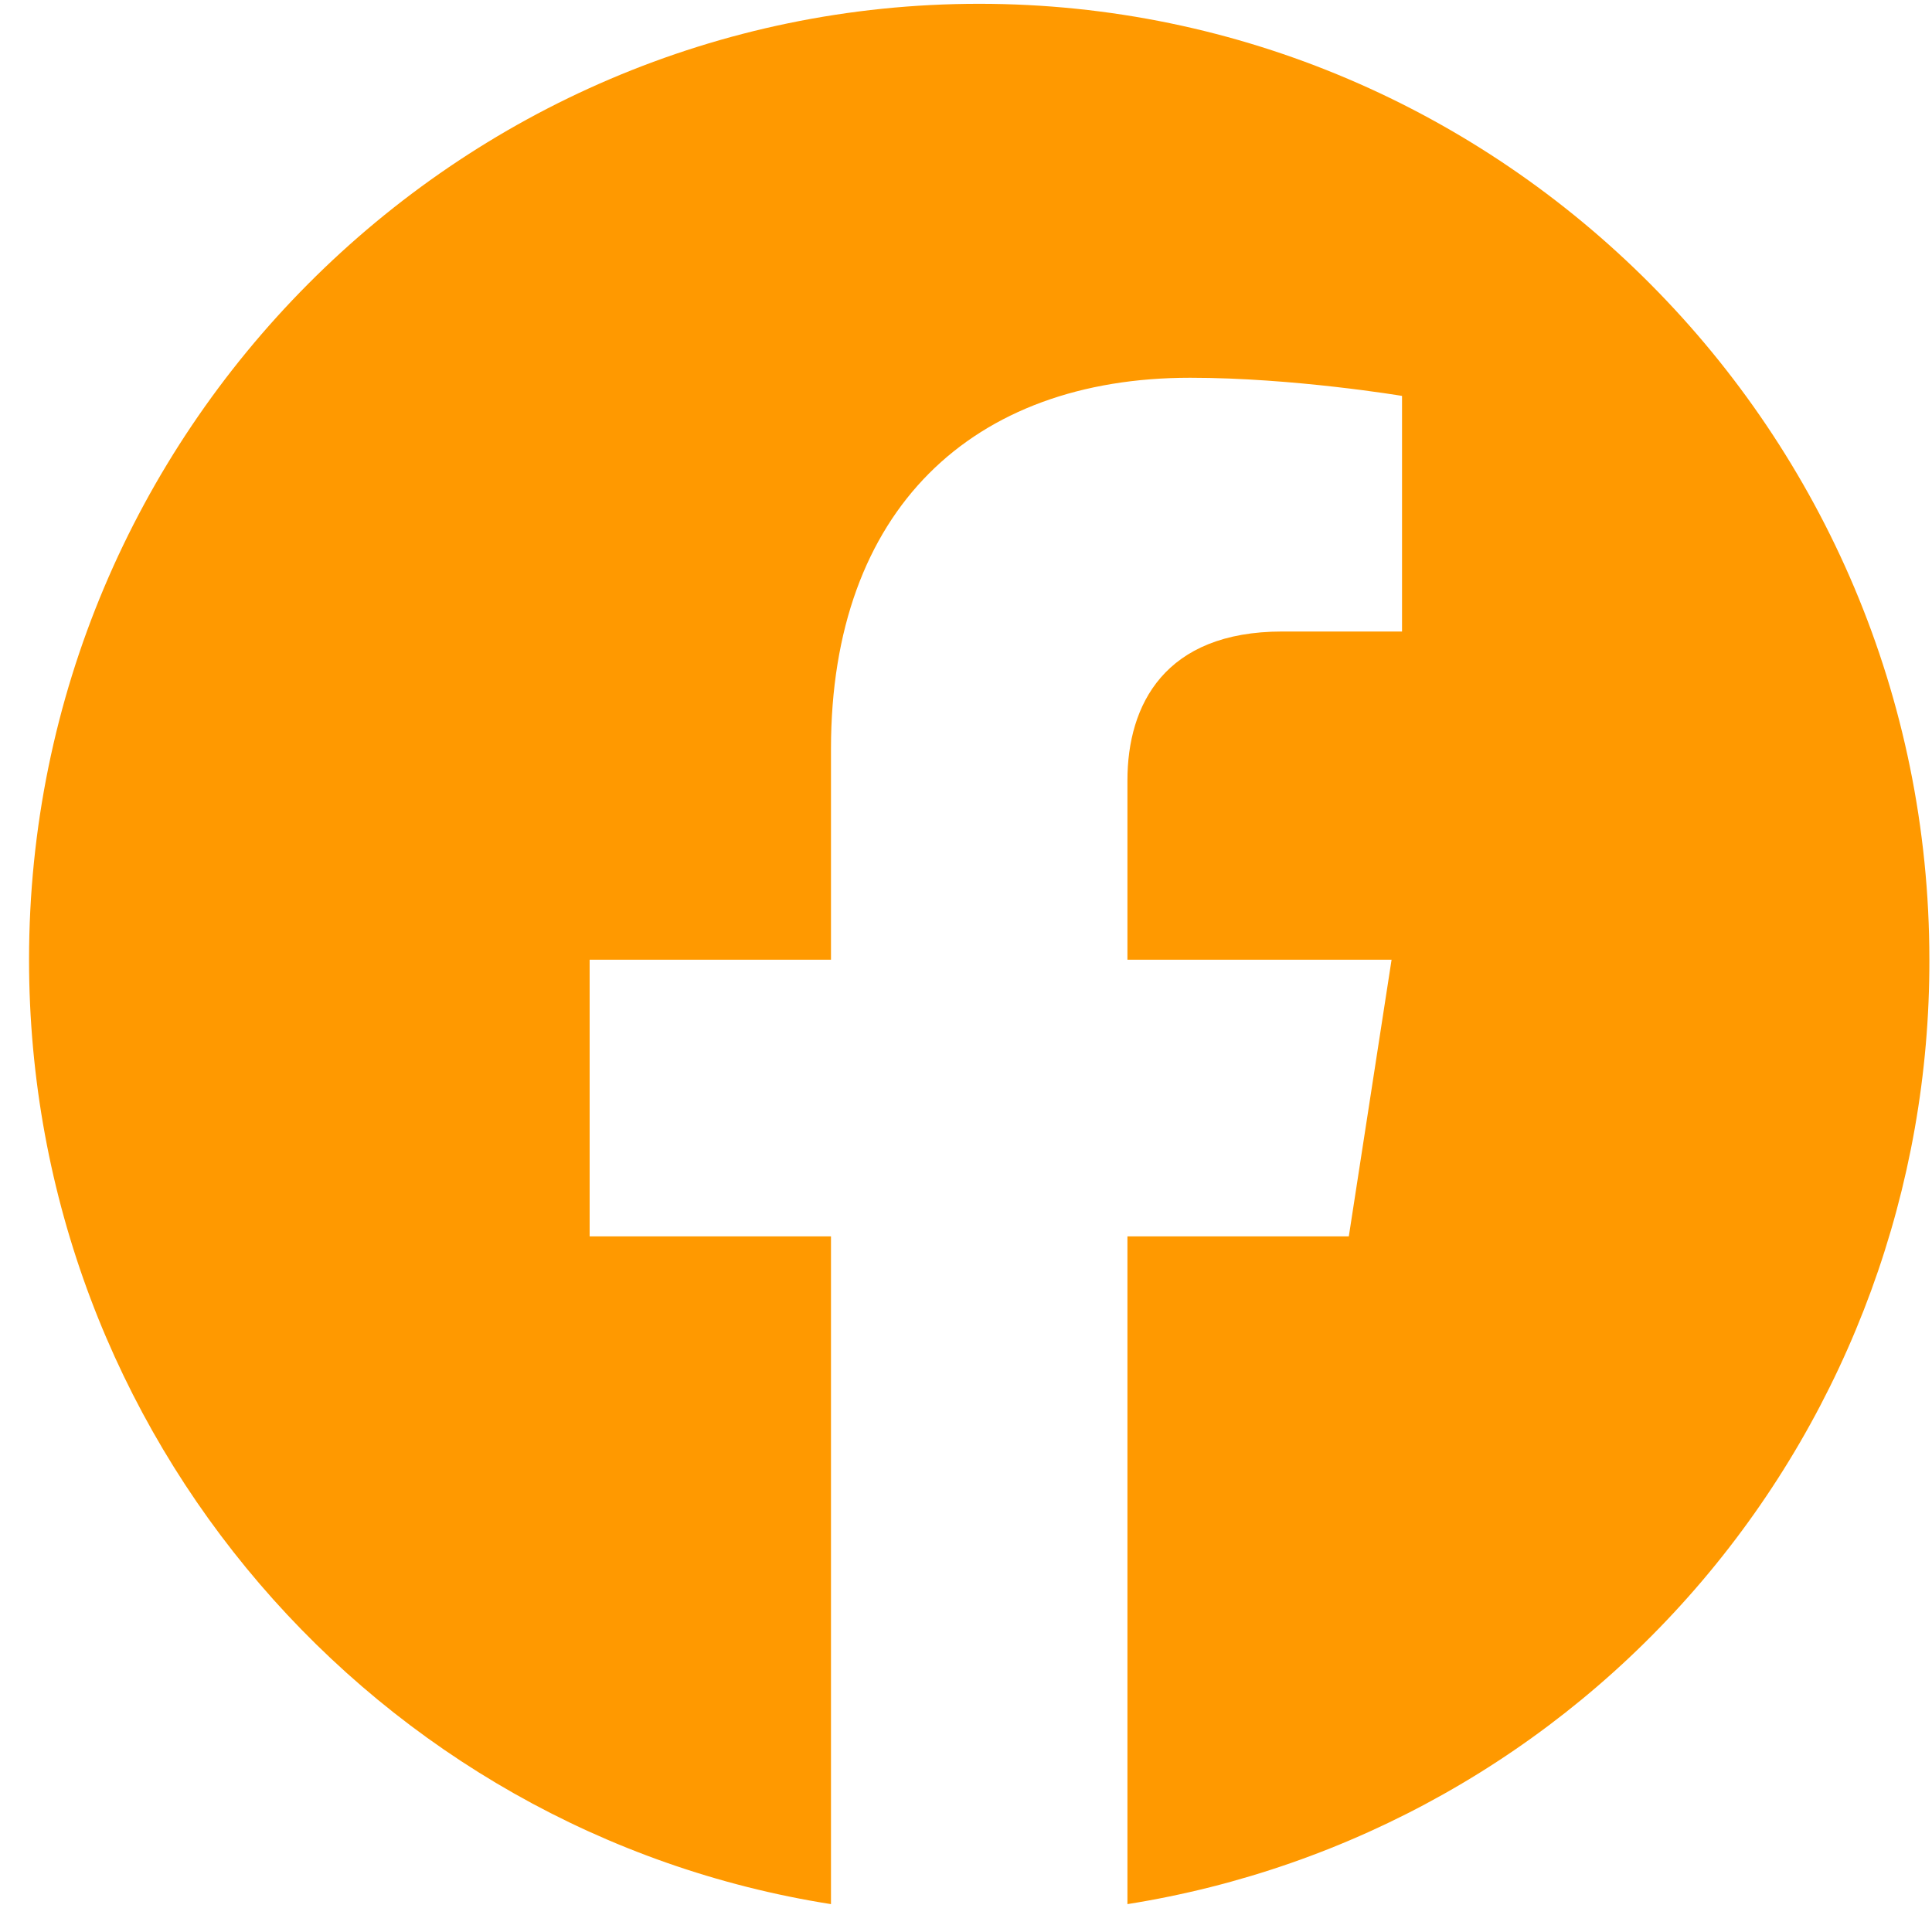
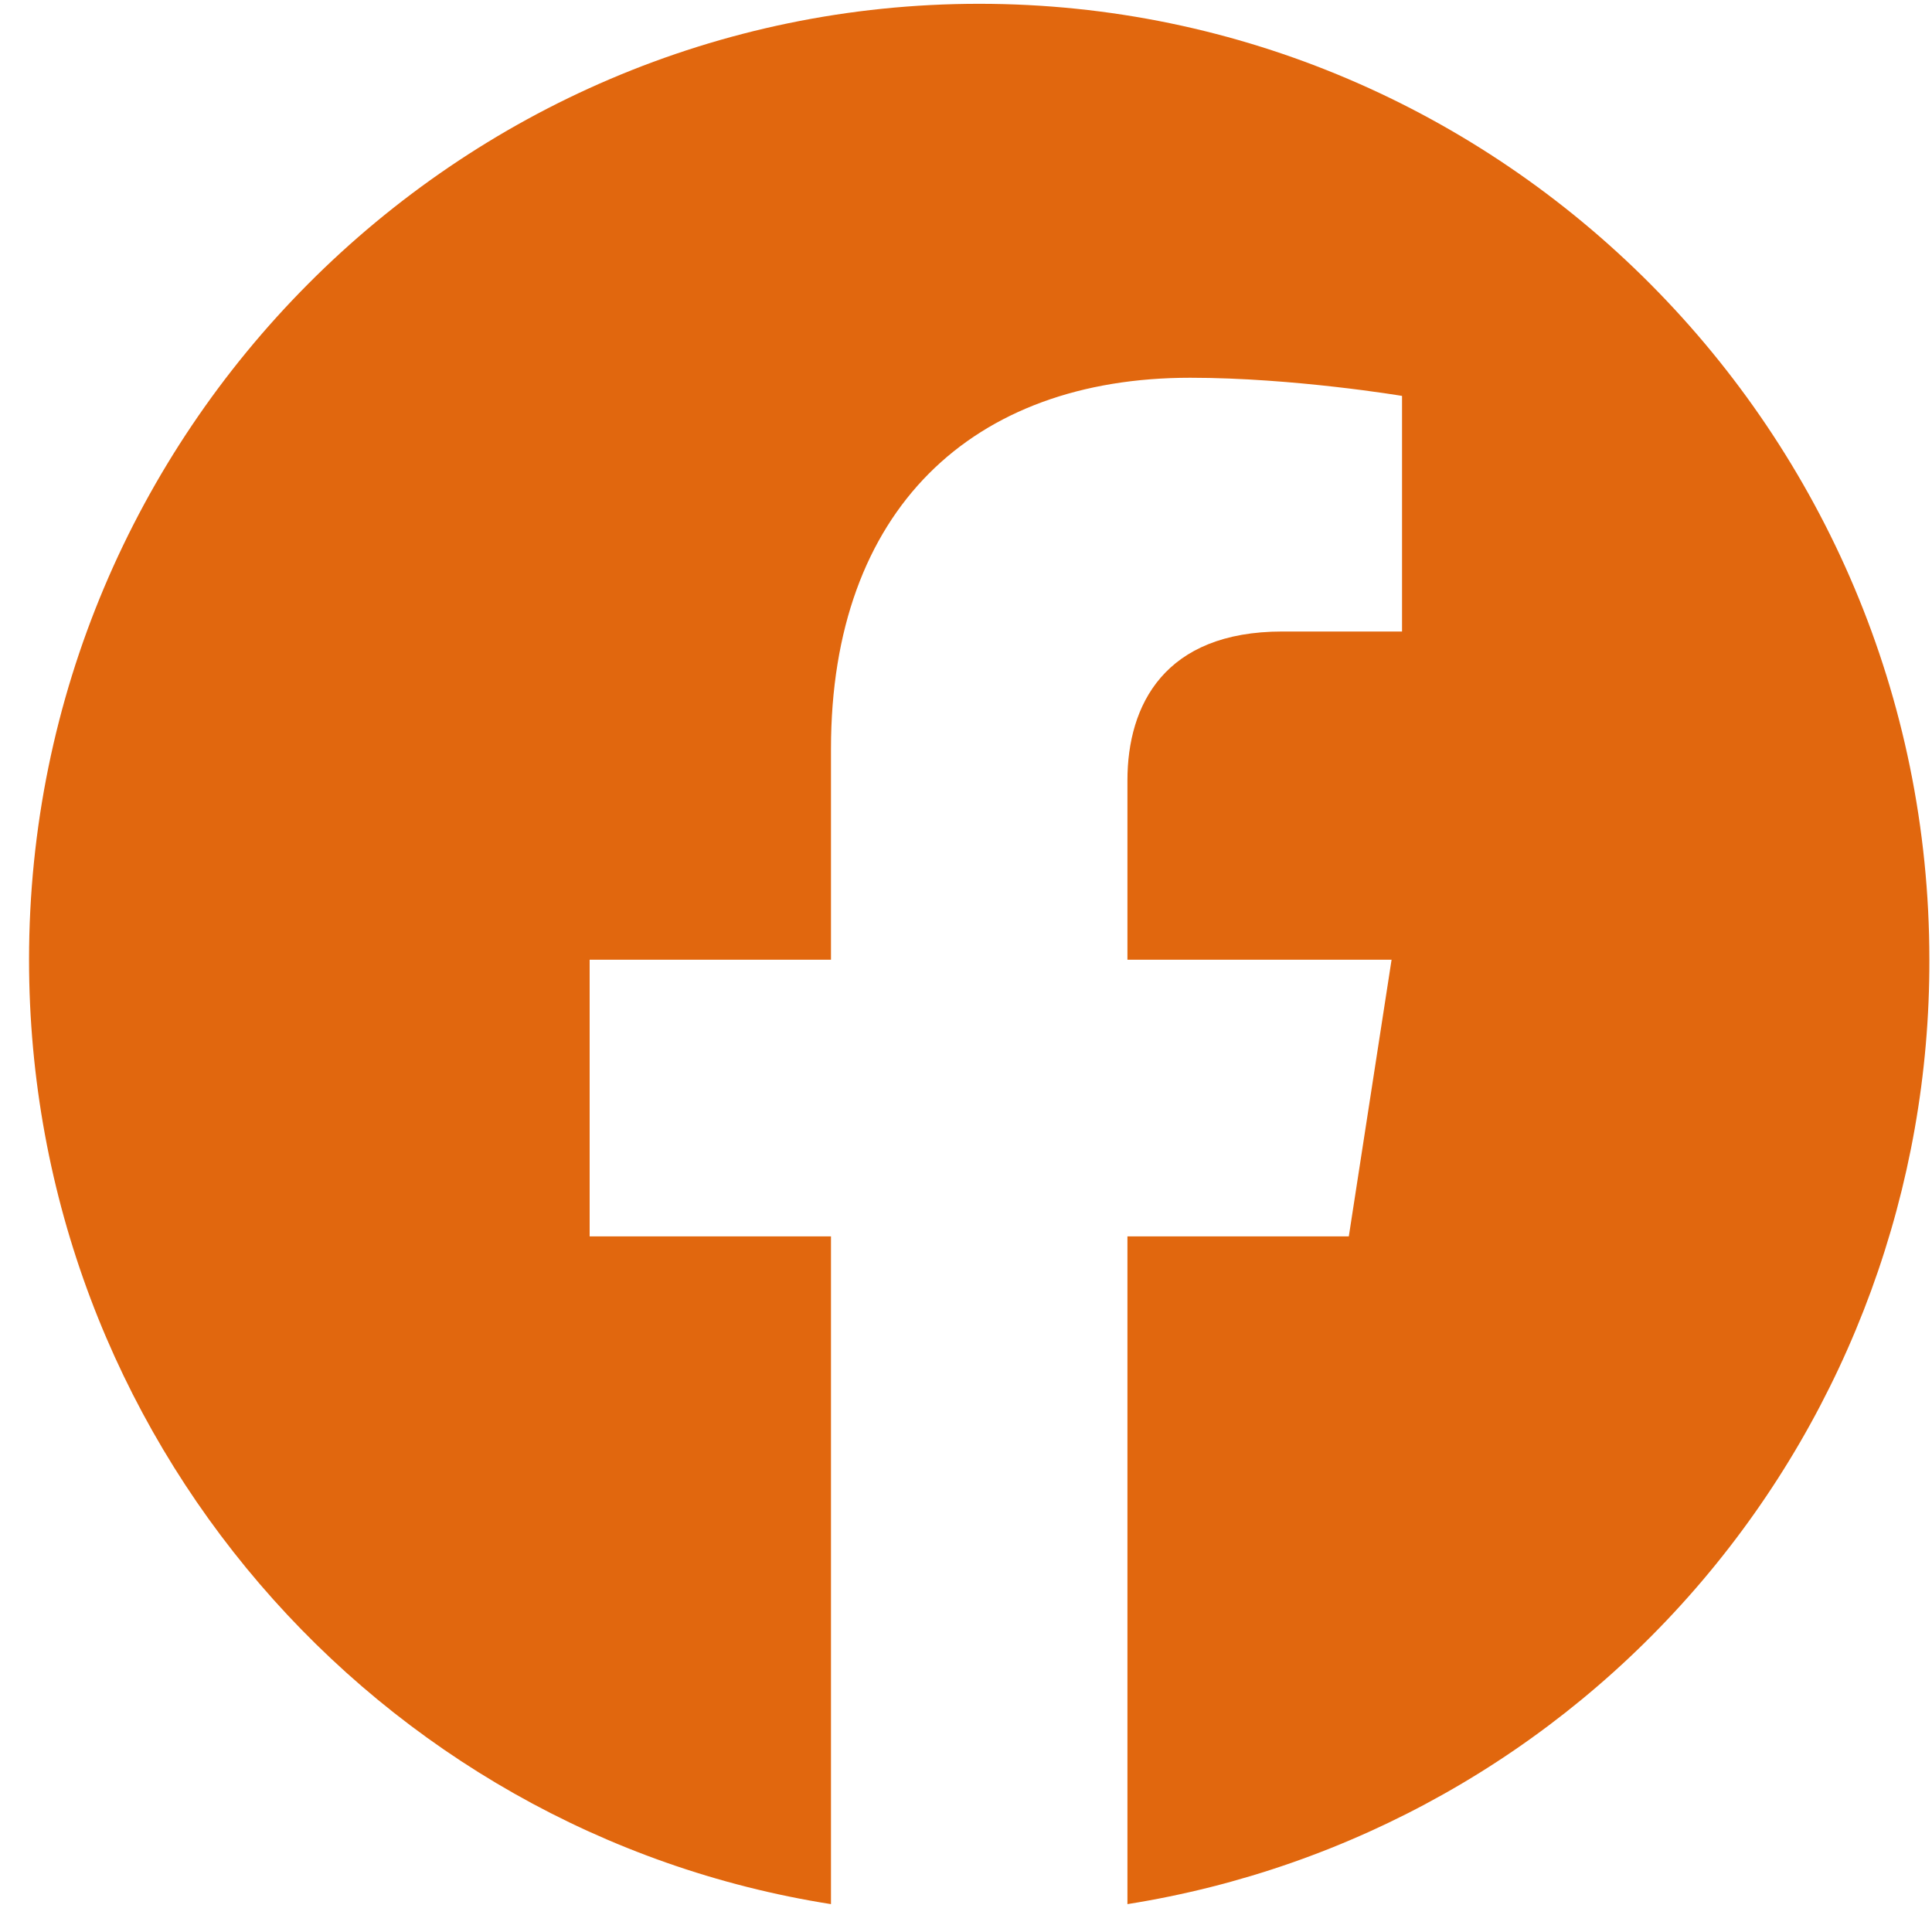
<svg xmlns="http://www.w3.org/2000/svg" width="61" height="61" viewBox="0 0 61 61" fill="none">
-   <path d="M30.917 0.12C14.417 0.12 0.917 13.644 0.917 30.301C0.917 45.361 11.897 57.861 26.237 60.12V39.036H18.617V30.301H26.237V23.644C26.237 16.084 30.707 11.927 37.577 11.927C40.847 11.927 44.267 12.5 44.267 12.5V19.939H40.487C36.767 19.939 35.597 22.259 35.597 24.638V30.301H43.937L42.587 39.036H35.597V60.12C42.666 58.999 49.103 55.378 53.746 49.91C58.389 44.441 60.933 37.486 60.917 30.301C60.917 13.644 47.417 0.12 30.917 0.12Z" fill="#ff9900" />
+   <path d="M30.917 0.12C14.417 0.12 0.917 13.644 0.917 30.301C0.917 45.361 11.897 57.861 26.237 60.12V39.036H18.617V30.301H26.237V23.644C26.237 16.084 30.707 11.927 37.577 11.927C40.847 11.927 44.267 12.5 44.267 12.5V19.939H40.487C36.767 19.939 35.597 22.259 35.597 24.638V30.301H43.937L42.587 39.036H35.597V60.12C42.666 58.999 49.103 55.378 53.746 49.91C58.389 44.441 60.933 37.486 60.917 30.301C60.917 13.644 47.417 0.12 30.917 0.12Z" fill="#e1670e" />
</svg>
